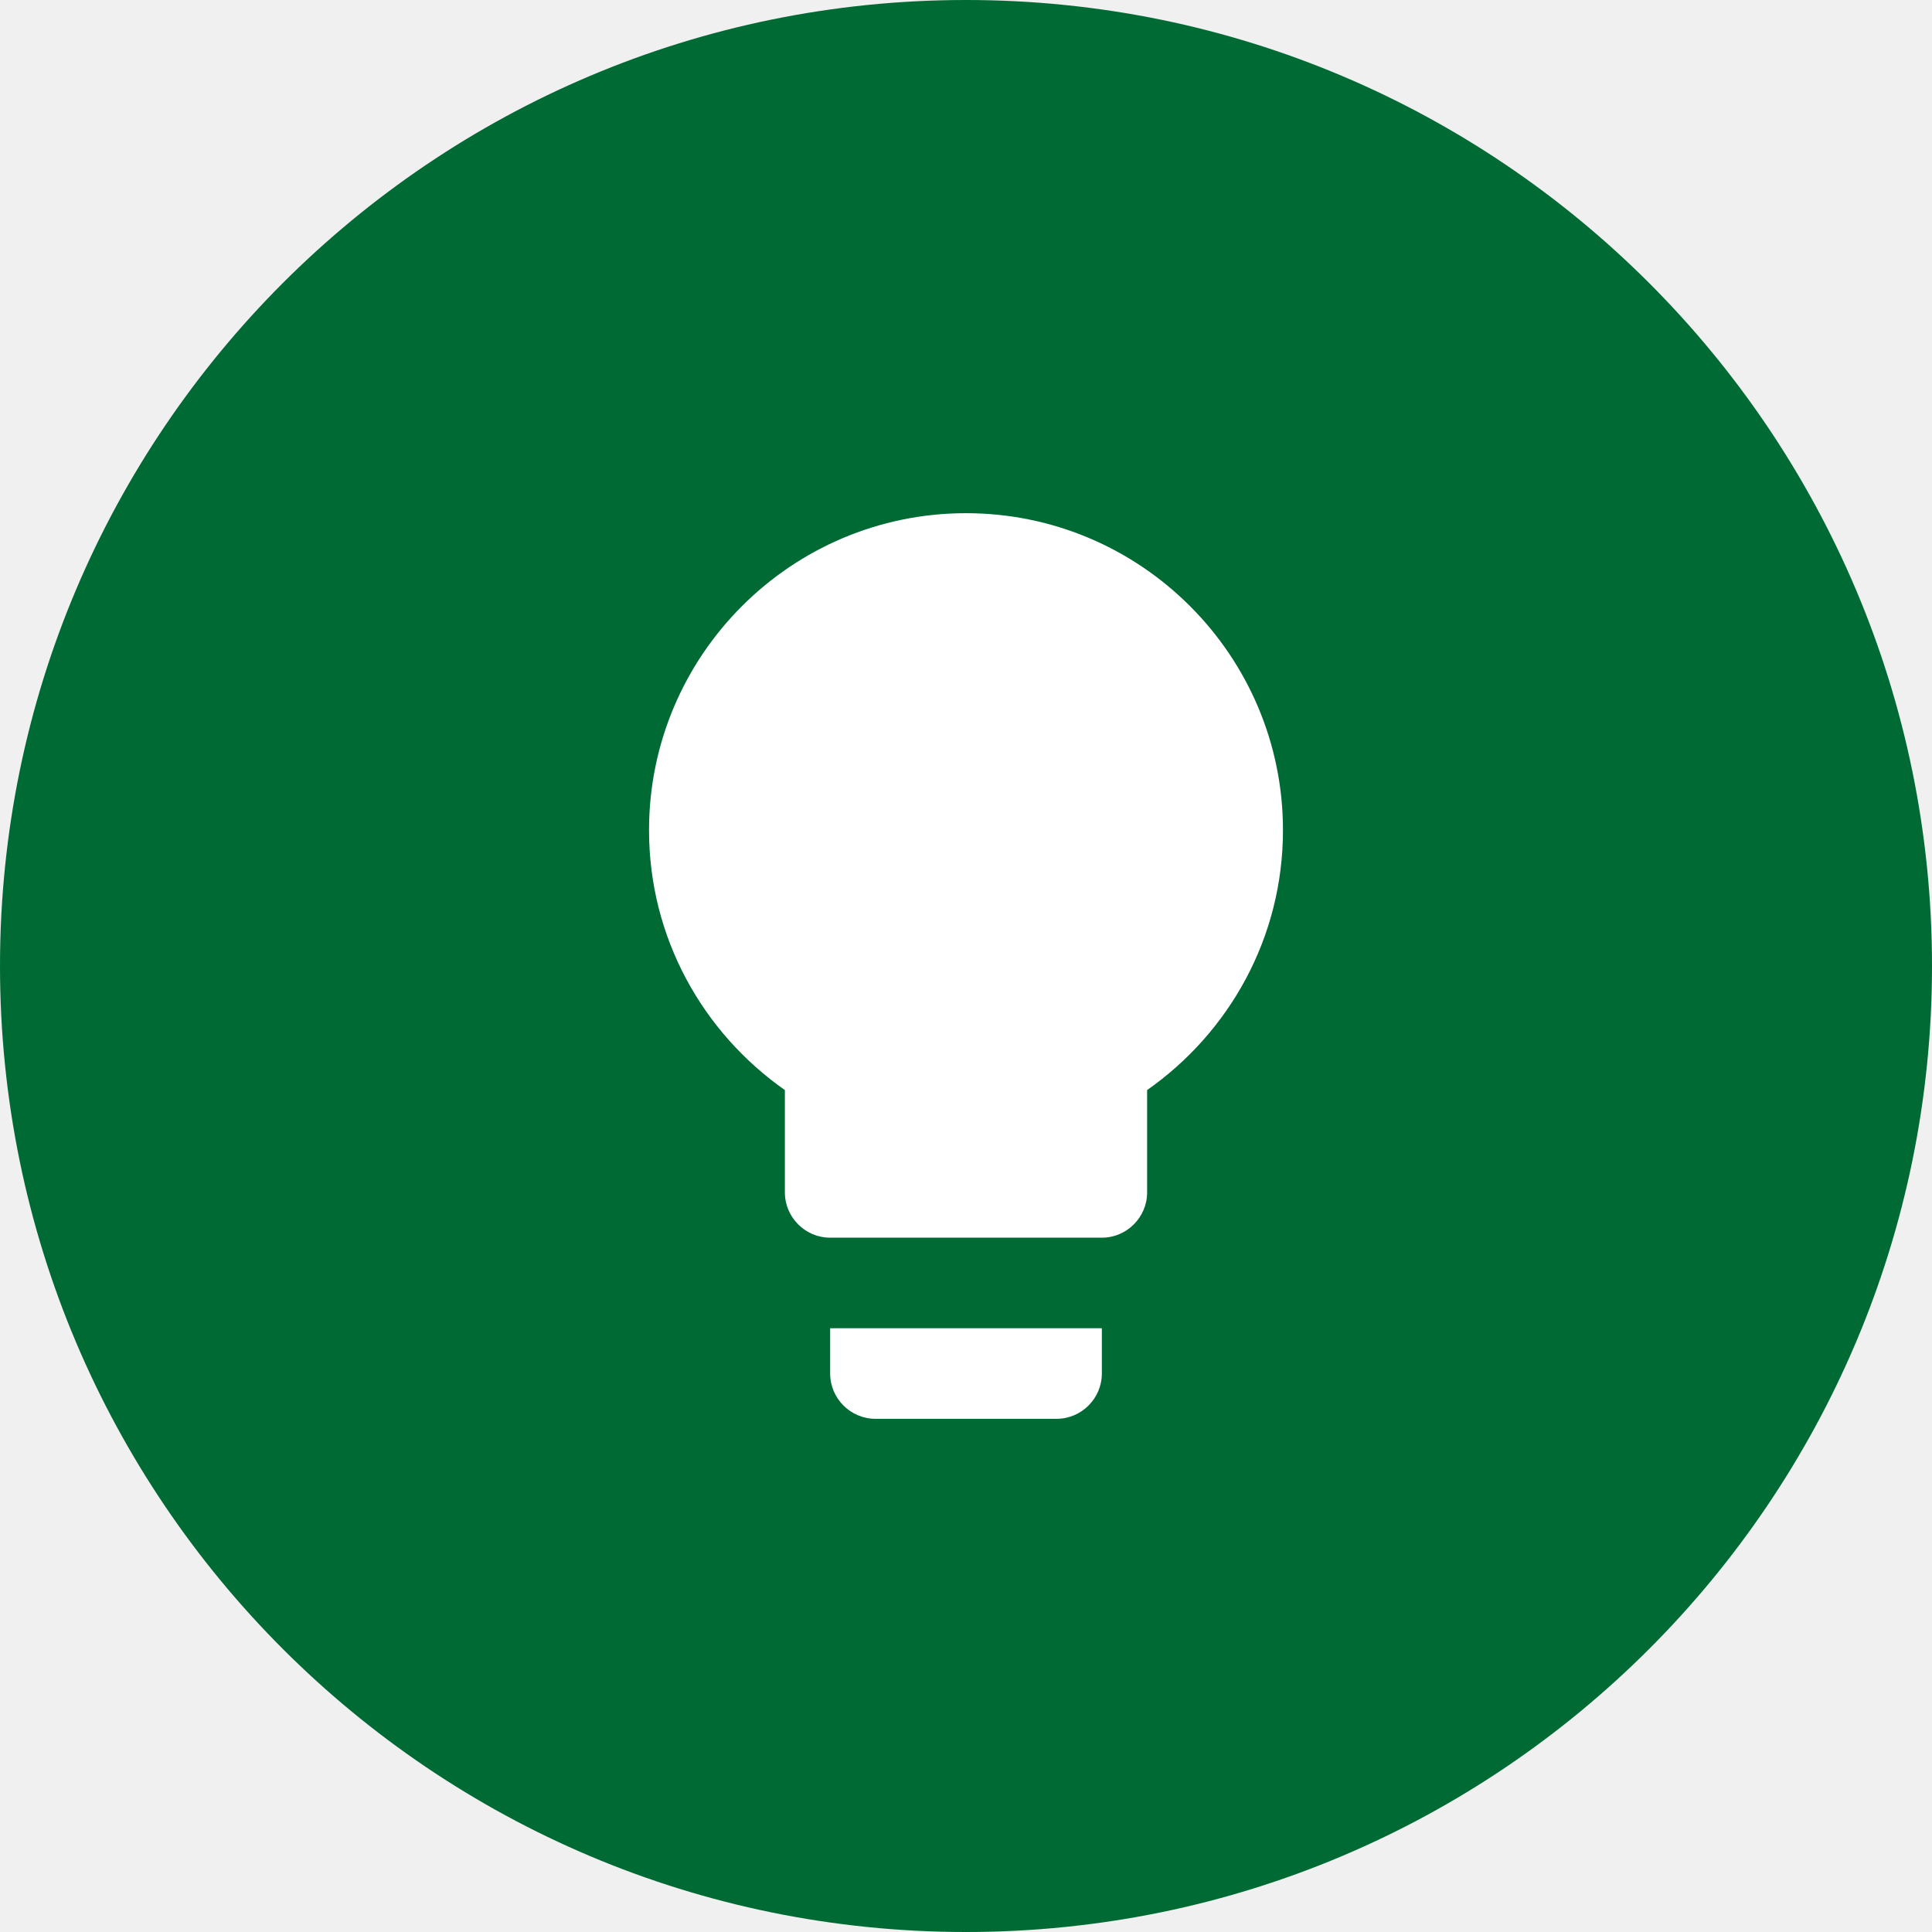
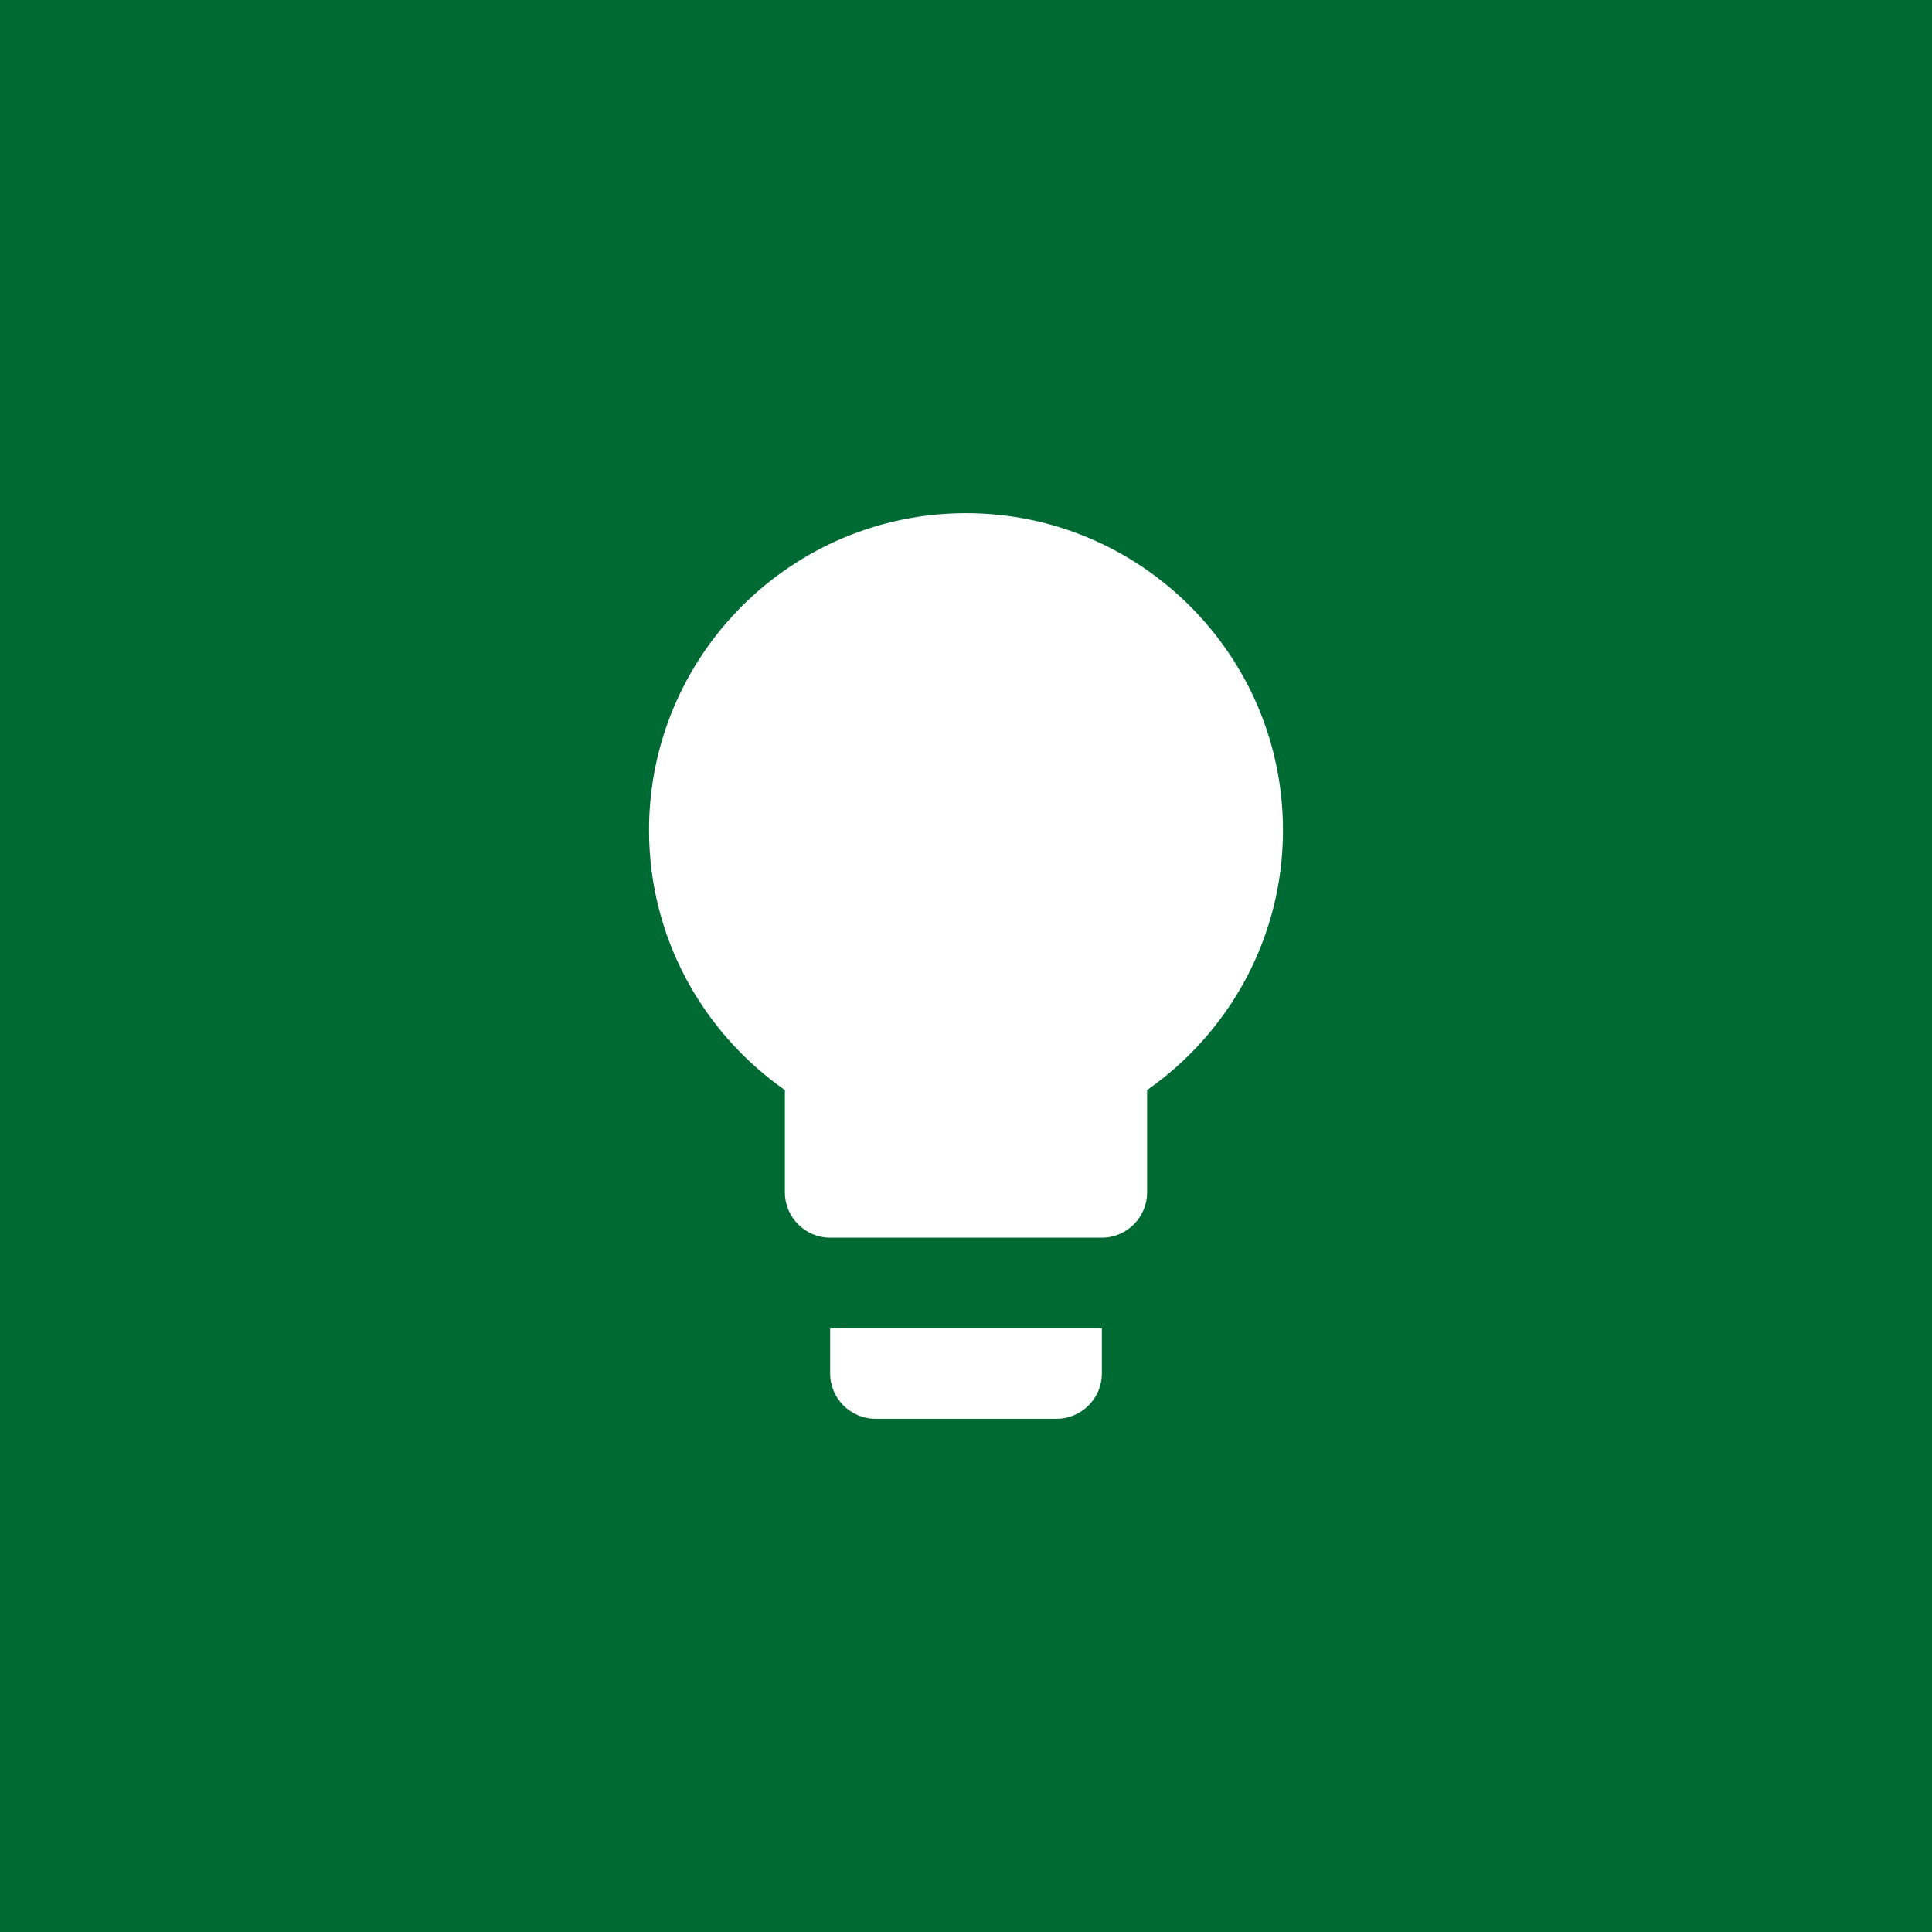
<svg xmlns="http://www.w3.org/2000/svg" viewBox="0 0 512 512" width="512" height="512">
-   <circle cx="256" cy="256" r="256" fill="#006a34" />
+   <rect width="512" height="512" fill="#006a34" />
  <g transform="translate(112, 112) scale(12)" fill="#ffffff">
    <path d="M9 21c0 .55.45 1 1 1h4c.55 0 1-.45 1-1v-1H9v1zm3-19C8.14 2 5 5.14 5 9c0 2.38 1.19 4.47 3 5.74V17c0 .55.45 1 1 1h6c.55 0 1-.45 1-1v-2.26c1.81-1.27 3-3.36 3-5.74 0-3.86-3.14-7-7-7z" />
  </g>
</svg>
